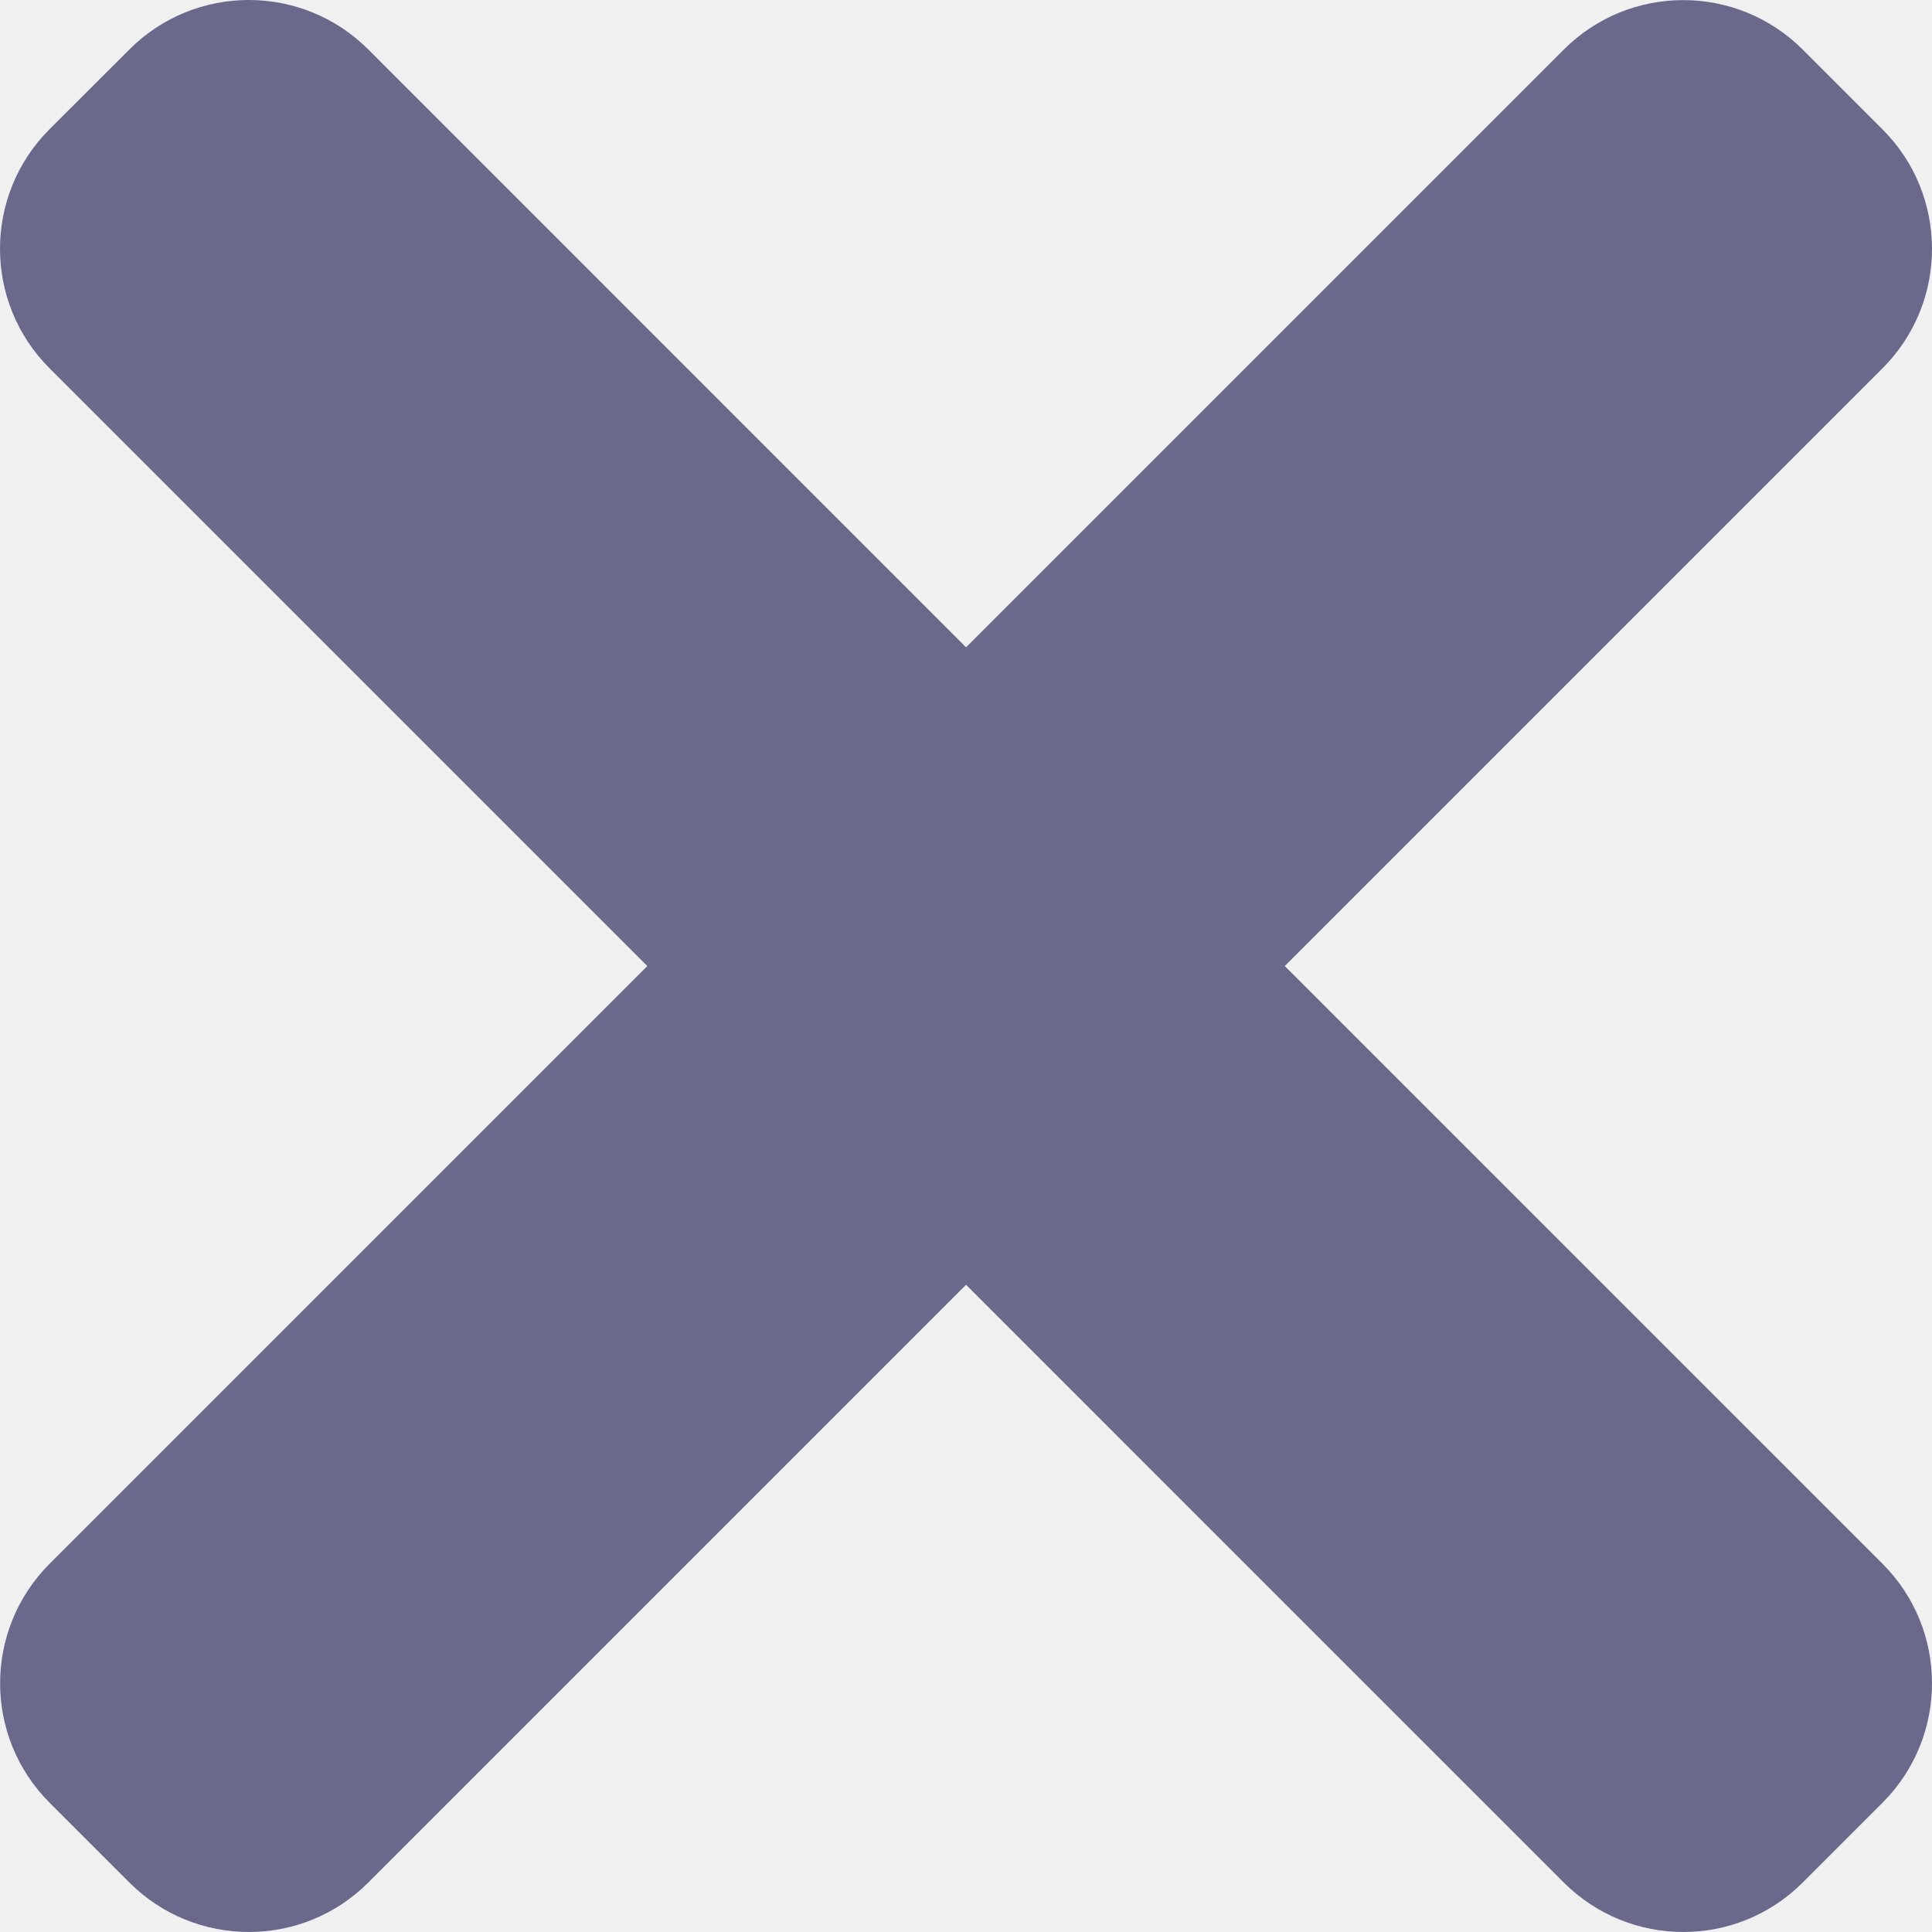
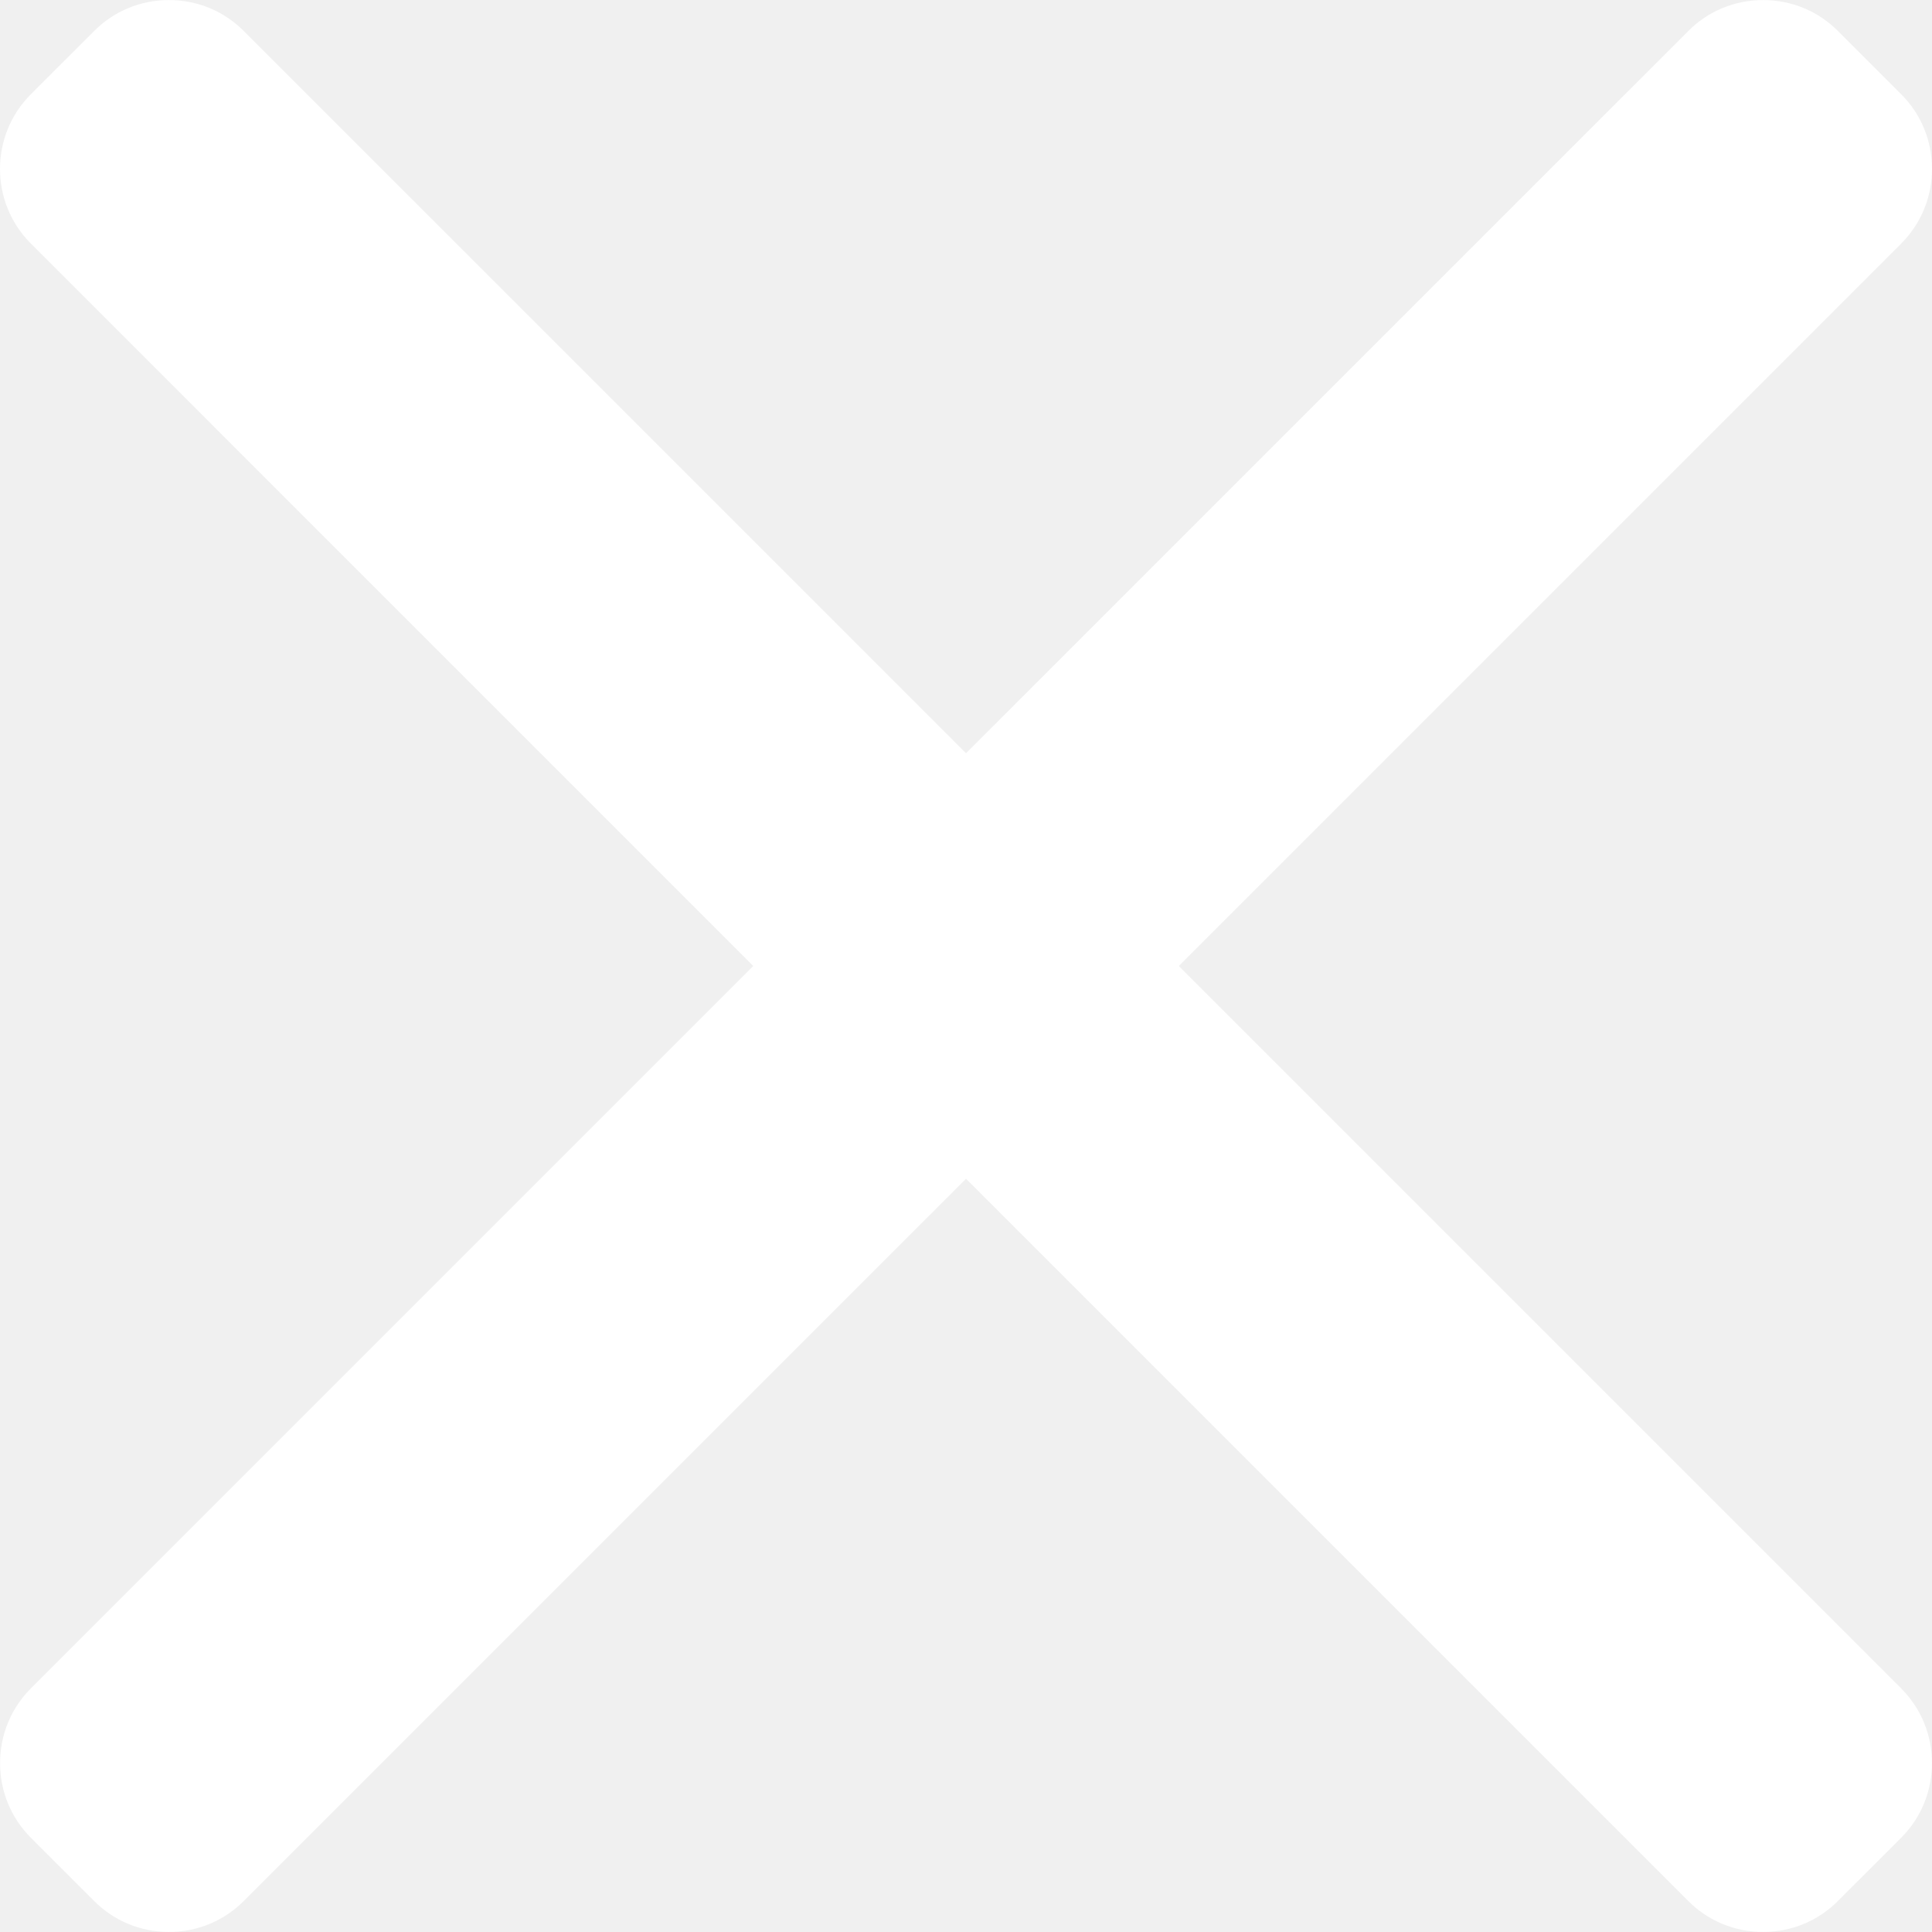
- <svg xmlns="http://www.w3.org/2000/svg" version="1.1" width="512" height="512" x="0" y="0" viewBox="0 0 365.696 365.696" style="enable-background:new 0 0 512 512" xml:space="preserve" class="">
+ <svg xmlns="http://www.w3.org/2000/svg" version="1.1" width="512" height="512" x="0" y="0" viewBox="0 0 492 492" style="enable-background:new 0 0 512 512" xml:space="preserve" class="">
  <g>
-     <path d="m243.188 182.859 113.133-113.133c12.5-12.5 12.5-32.766 0-45.246l-15.082-15.082c-12.504-12.504-32.77-12.504-45.25 0l-113.129 113.129-113.133-113.152c-12.5-12.5-32.766-12.5-45.246 0l-15.105 15.082c-12.5 12.504-12.5 32.77 0 45.25l113.152 113.152-113.129 113.129c-12.504 12.504-12.504 32.77 0 45.25l15.082 15.082c12.5 12.5 32.766 12.5 45.246 0l113.133-113.133 113.129 113.133c12.504 12.5 32.77 12.5 45.25 0l15.082-15.082c12.5-12.504 12.5-32.77 0-45.25zm0 0" fill="#6a698c" data-original="#000000" style="" class="" />
+     <g>
+       <g>
+         <path d="M300.188,246L484.14,62.04c5.06-5.064,7.852-11.82,7.86-19.024c0-7.208-2.792-13.972-7.86-19.028L468.02,7.872    c-5.068-5.076-11.824-7.856-19.036-7.856c-7.2,0-13.956,2.78-19.024,7.856L246.008,191.82L62.048,7.872    c-5.06-5.076-11.82-7.856-19.028-7.856c-7.2,0-13.96,2.78-19.02,7.856L7.872,23.988c-10.496,10.496-10.496,27.568,0,38.052    L191.828,246L7.872,429.952c-5.064,5.072-7.852,11.828-7.852,19.032c0,7.204,2.788,13.96,7.852,19.028l16.124,16.116    c5.06,5.072,11.824,7.856,19.02,7.856c7.208,0,13.968-2.784,19.028-7.856l183.96-183.952l183.952,183.952    c5.068,5.072,11.824,7.856,19.024,7.856h0.008c7.204,0,13.96-2.784,19.028-7.856l16.12-16.116    c5.06-5.064,7.852-11.824,7.852-19.028c0-7.204-2.792-13.96-7.852-19.028L300.188,246z" fill="#ffffff" data-original="#000000" style="" class="" />
+       </g>
+     </g>
+     <g>
+ </g>
+     <g>
+ </g>
+     <g>
+ </g>
+     <g>
+ </g>
+     <g>
+ </g>
+     <g>
+ </g>
+     <g>
+ </g>
+     <g>
+ </g>
+     <g>
+ </g>
+     <g>
+ </g>
+     <g>
+ </g>
+     <g>
+ </g>
+     <g>
+ </g>
+     <g>
+ </g>
+     <g>
+ </g>
  </g>
</svg>
